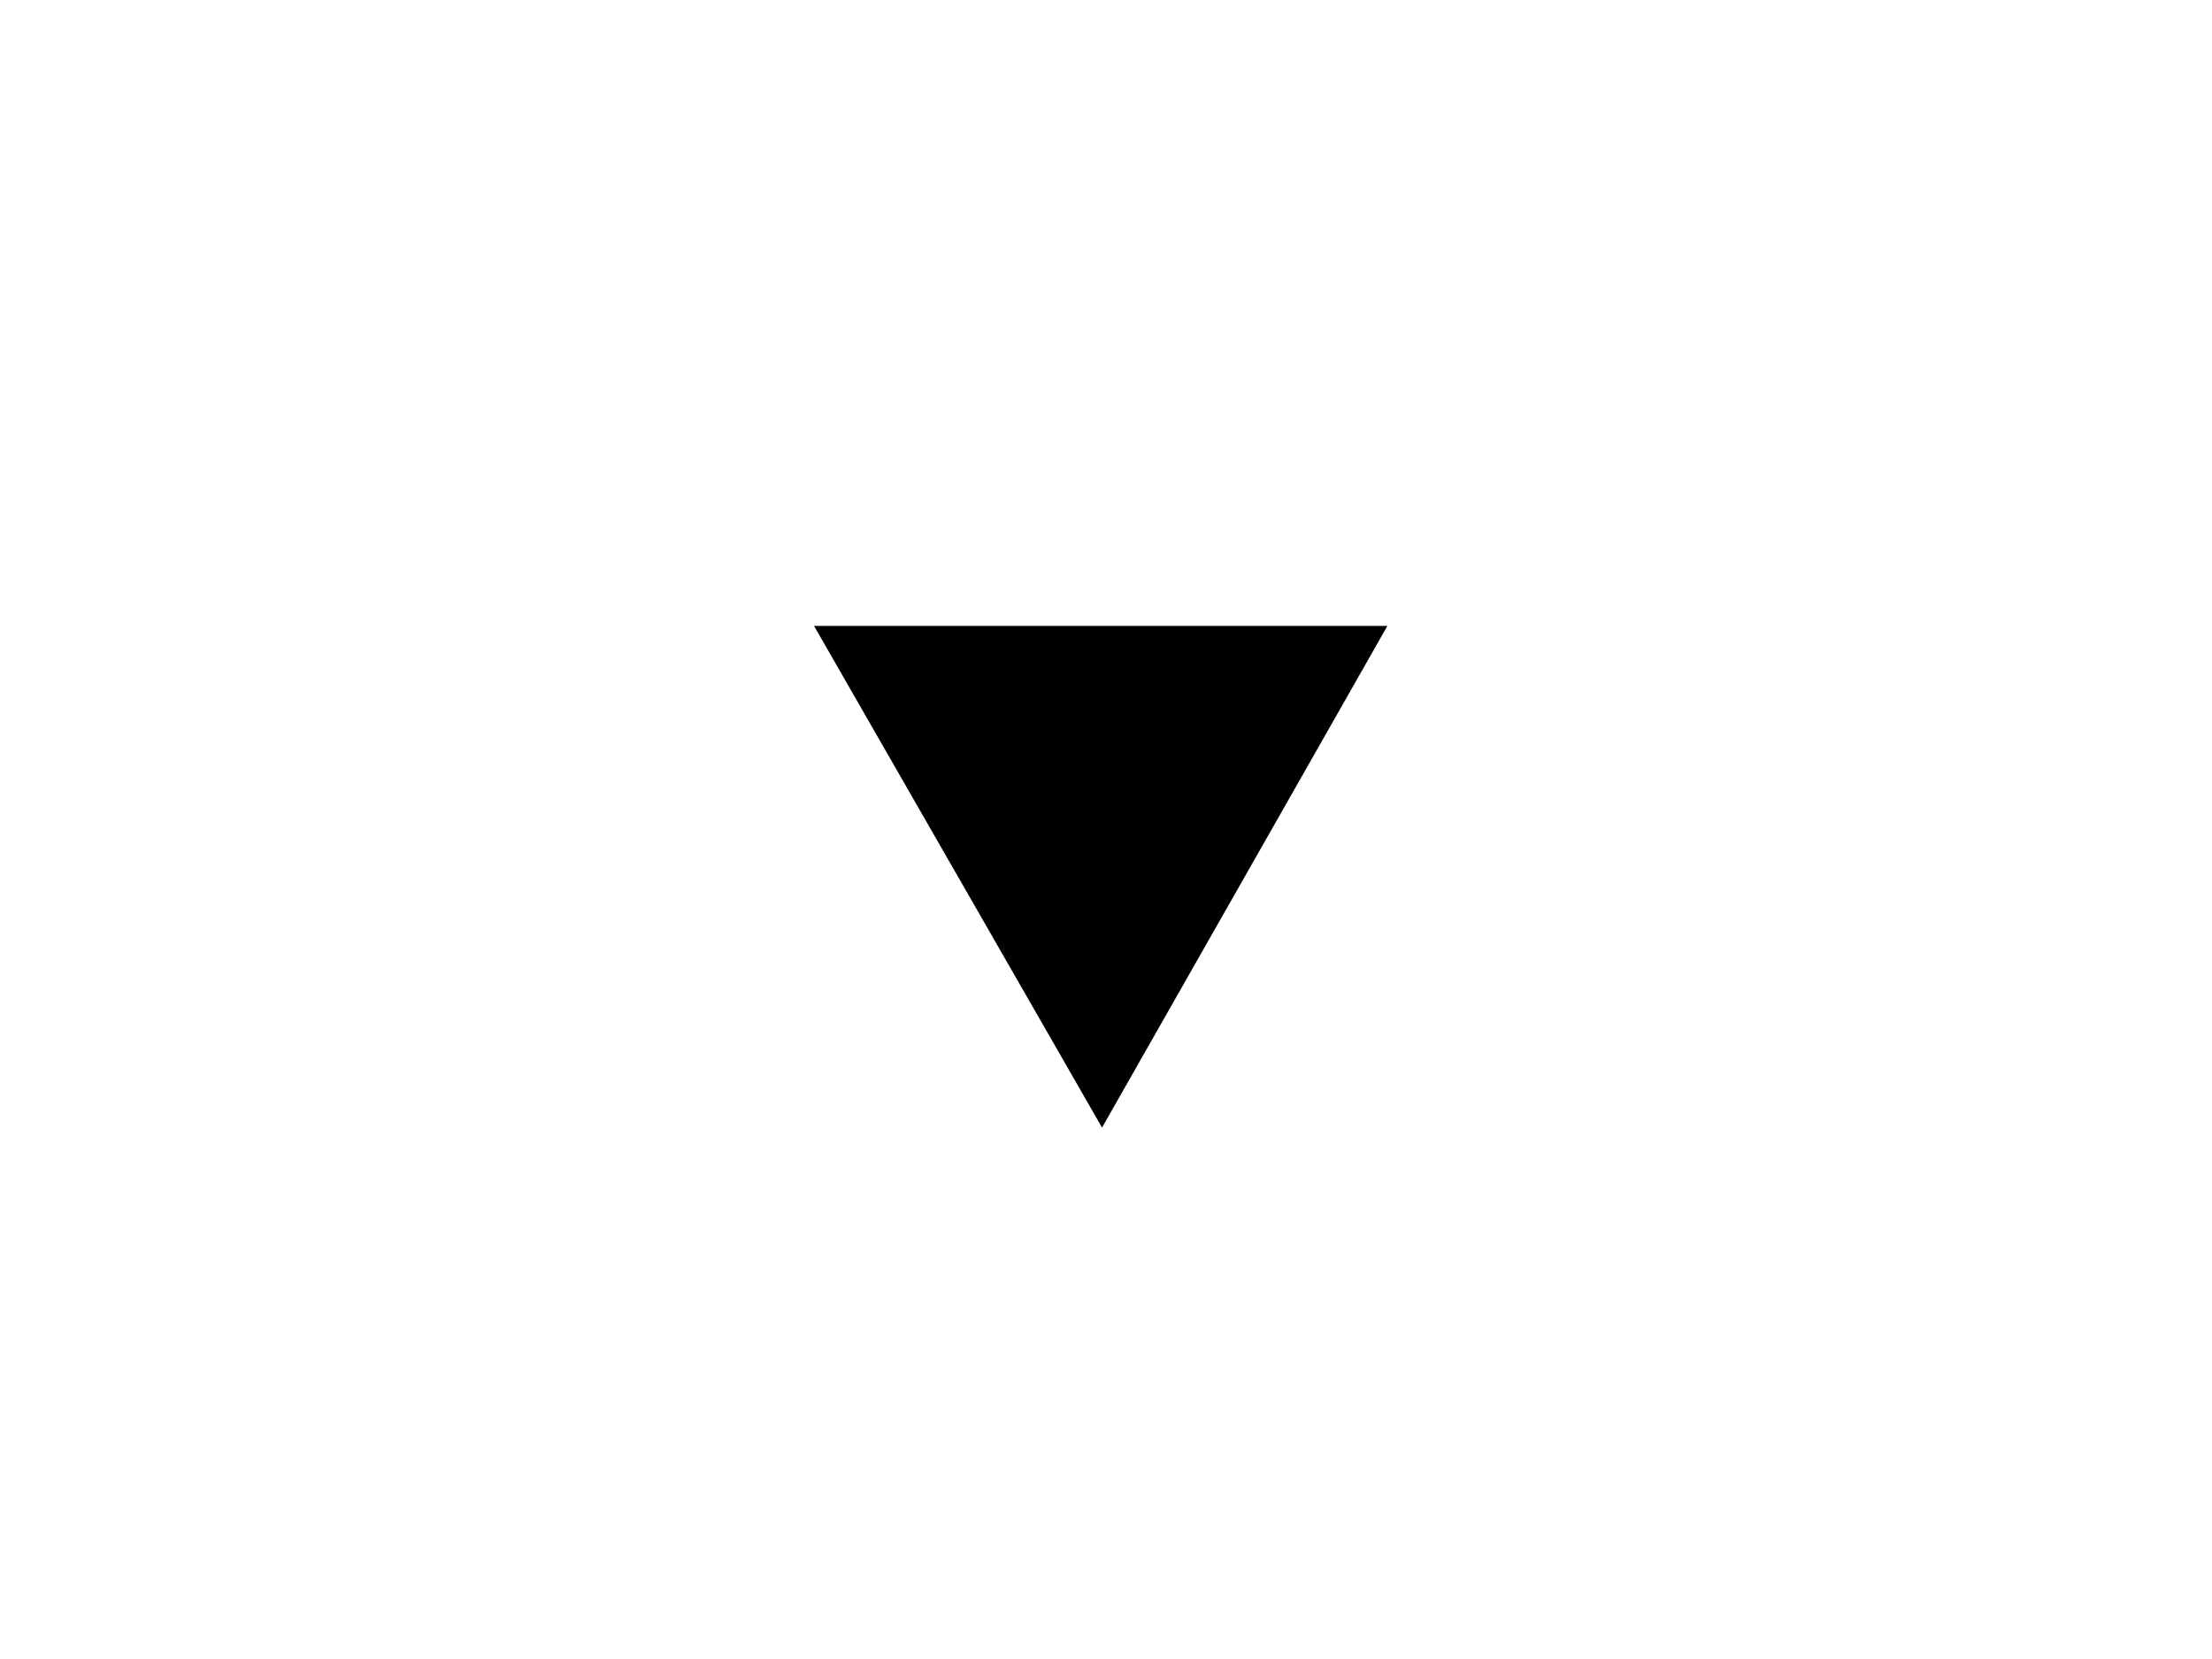
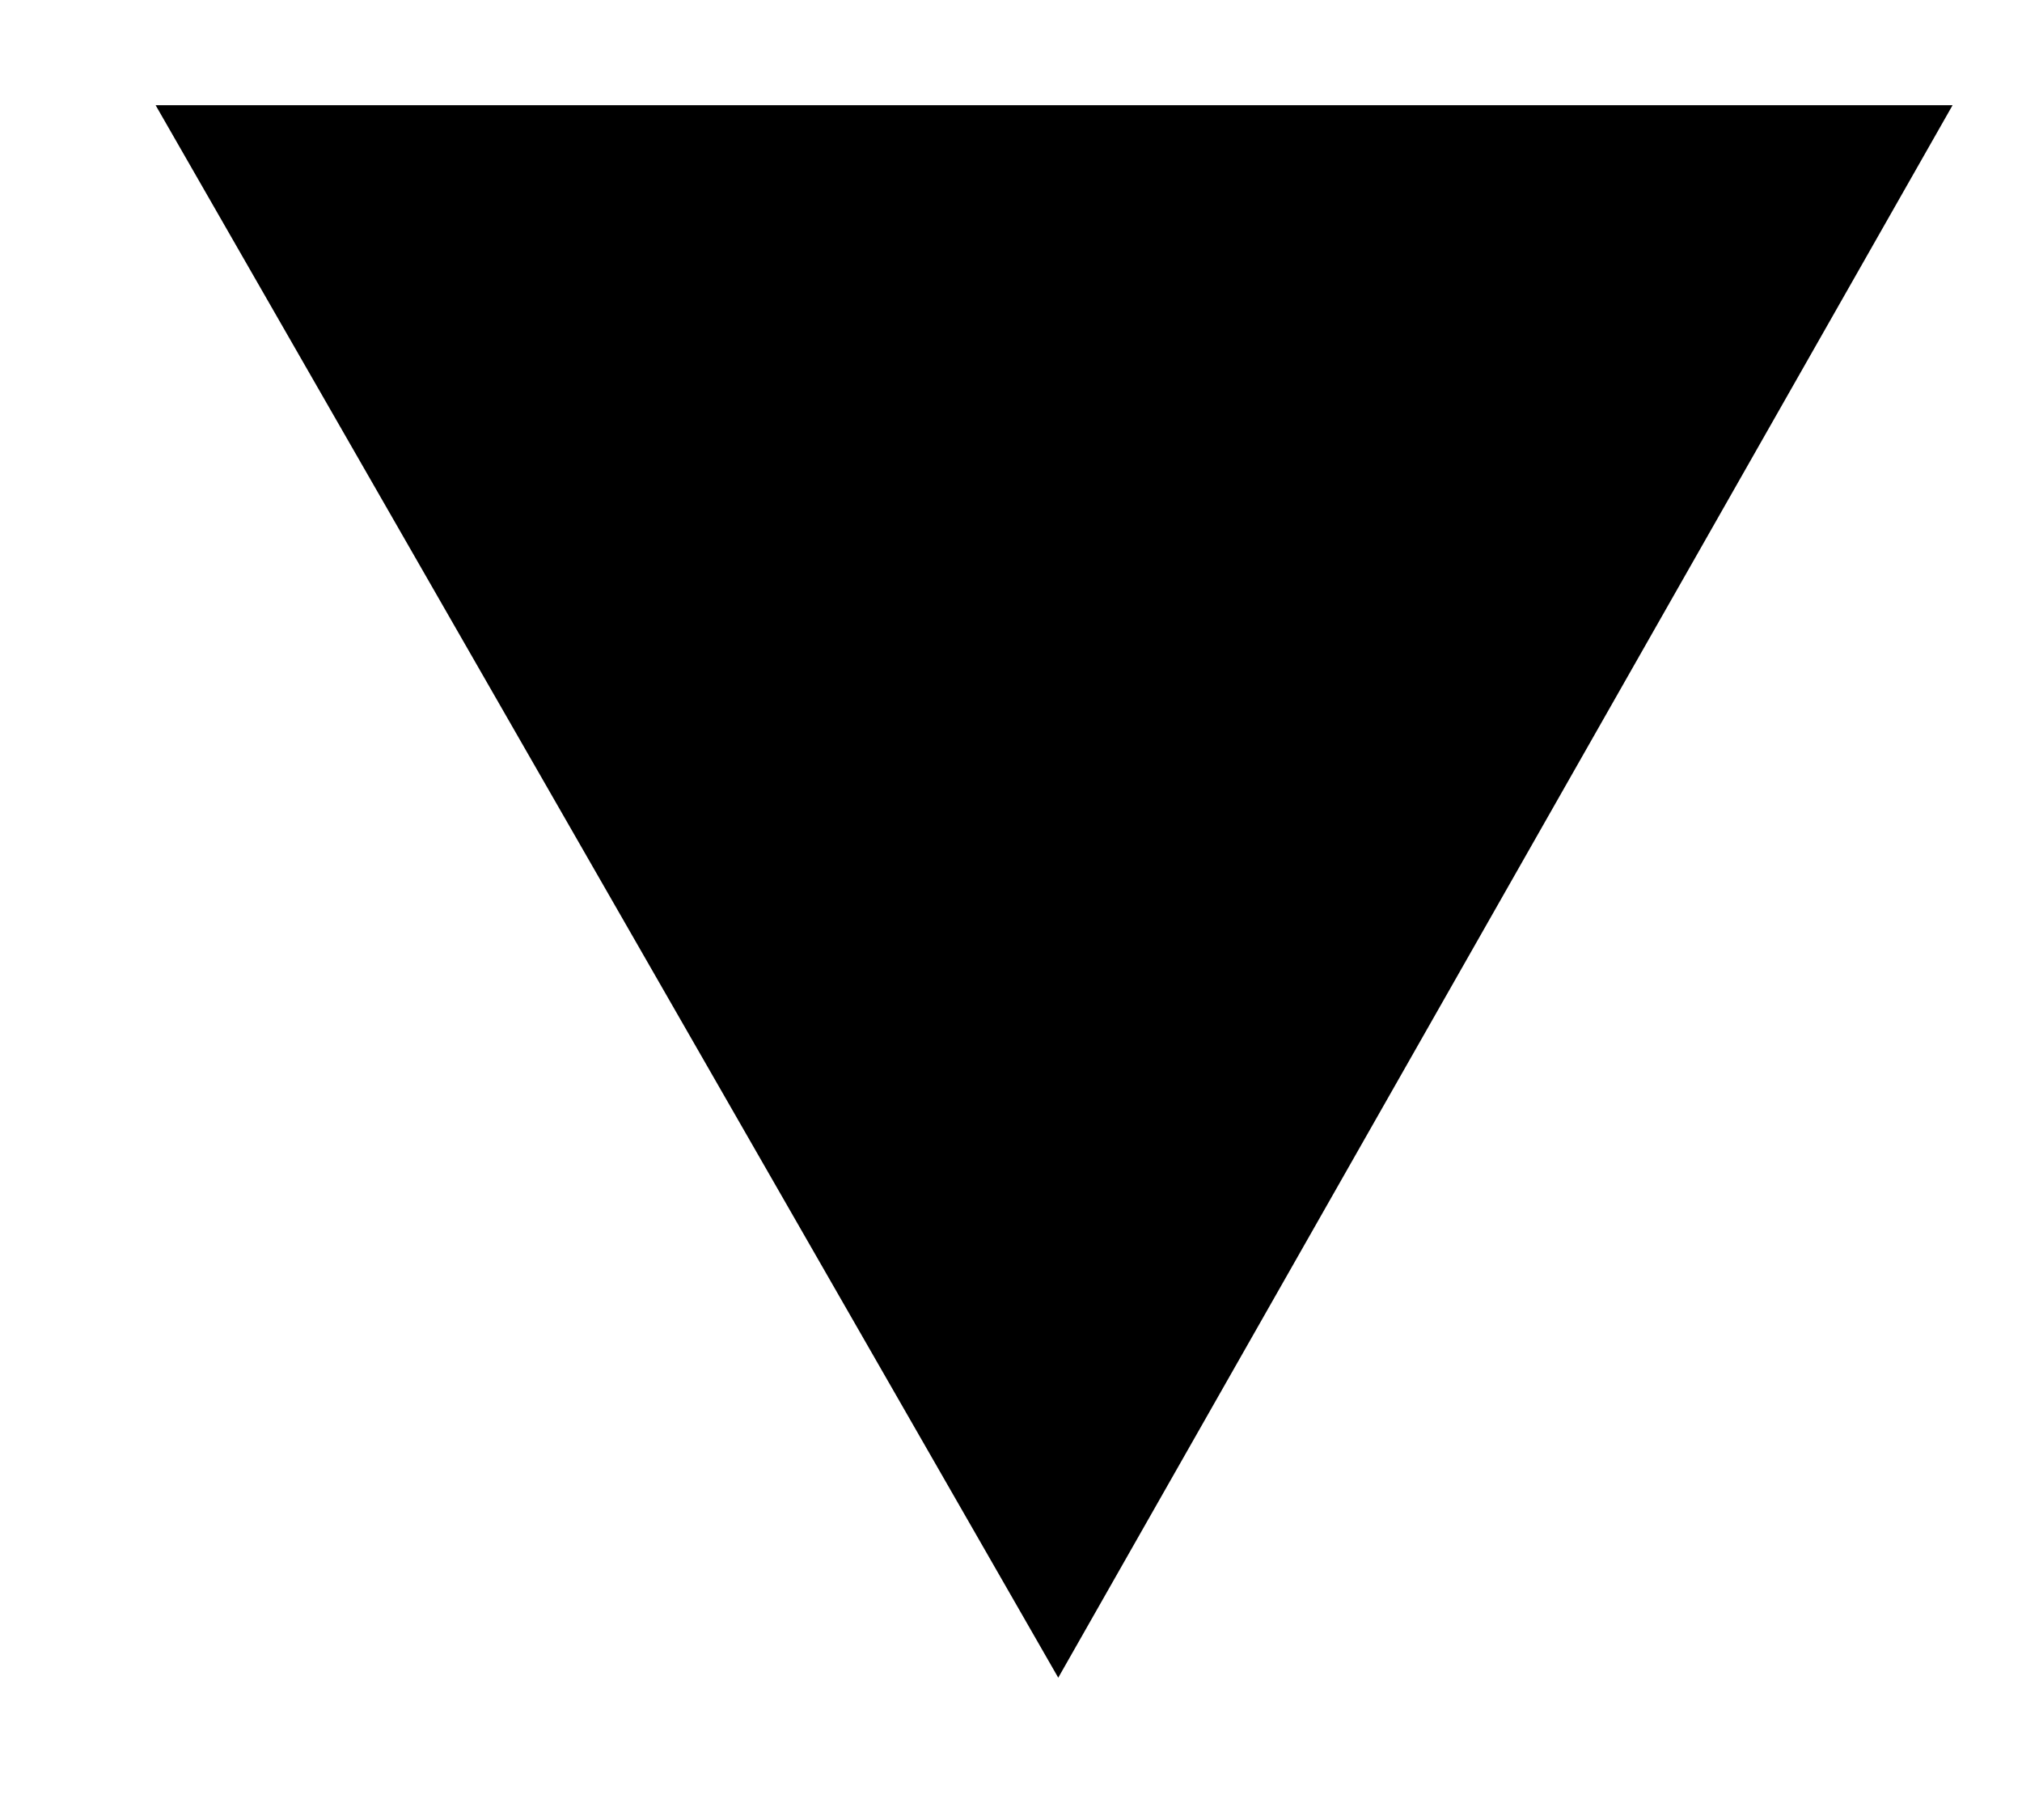
- <svg xmlns="http://www.w3.org/2000/svg" version="1.0" id="Layer_1" x="0px" y="0px" width="40px" height="30px" viewBox="0 0 100 100" style="enable-background:new 0 0 100 100;" xml:space="preserve">
-   <g>
-     <path d="M49.761,67.969l-17.36-30.241h34.561L49.761,67.969z" />
+ <svg xmlns="http://www.w3.org/2000/svg" width="10px" height="9px" viewBox="0 0 10 9" version="1.1">
+   <g transform="translate(0.666667, 0.333333)">
+     <polygon points="4.567 7.963 0.103 0.187 8.99 0.187" />
  </g>
</svg>
